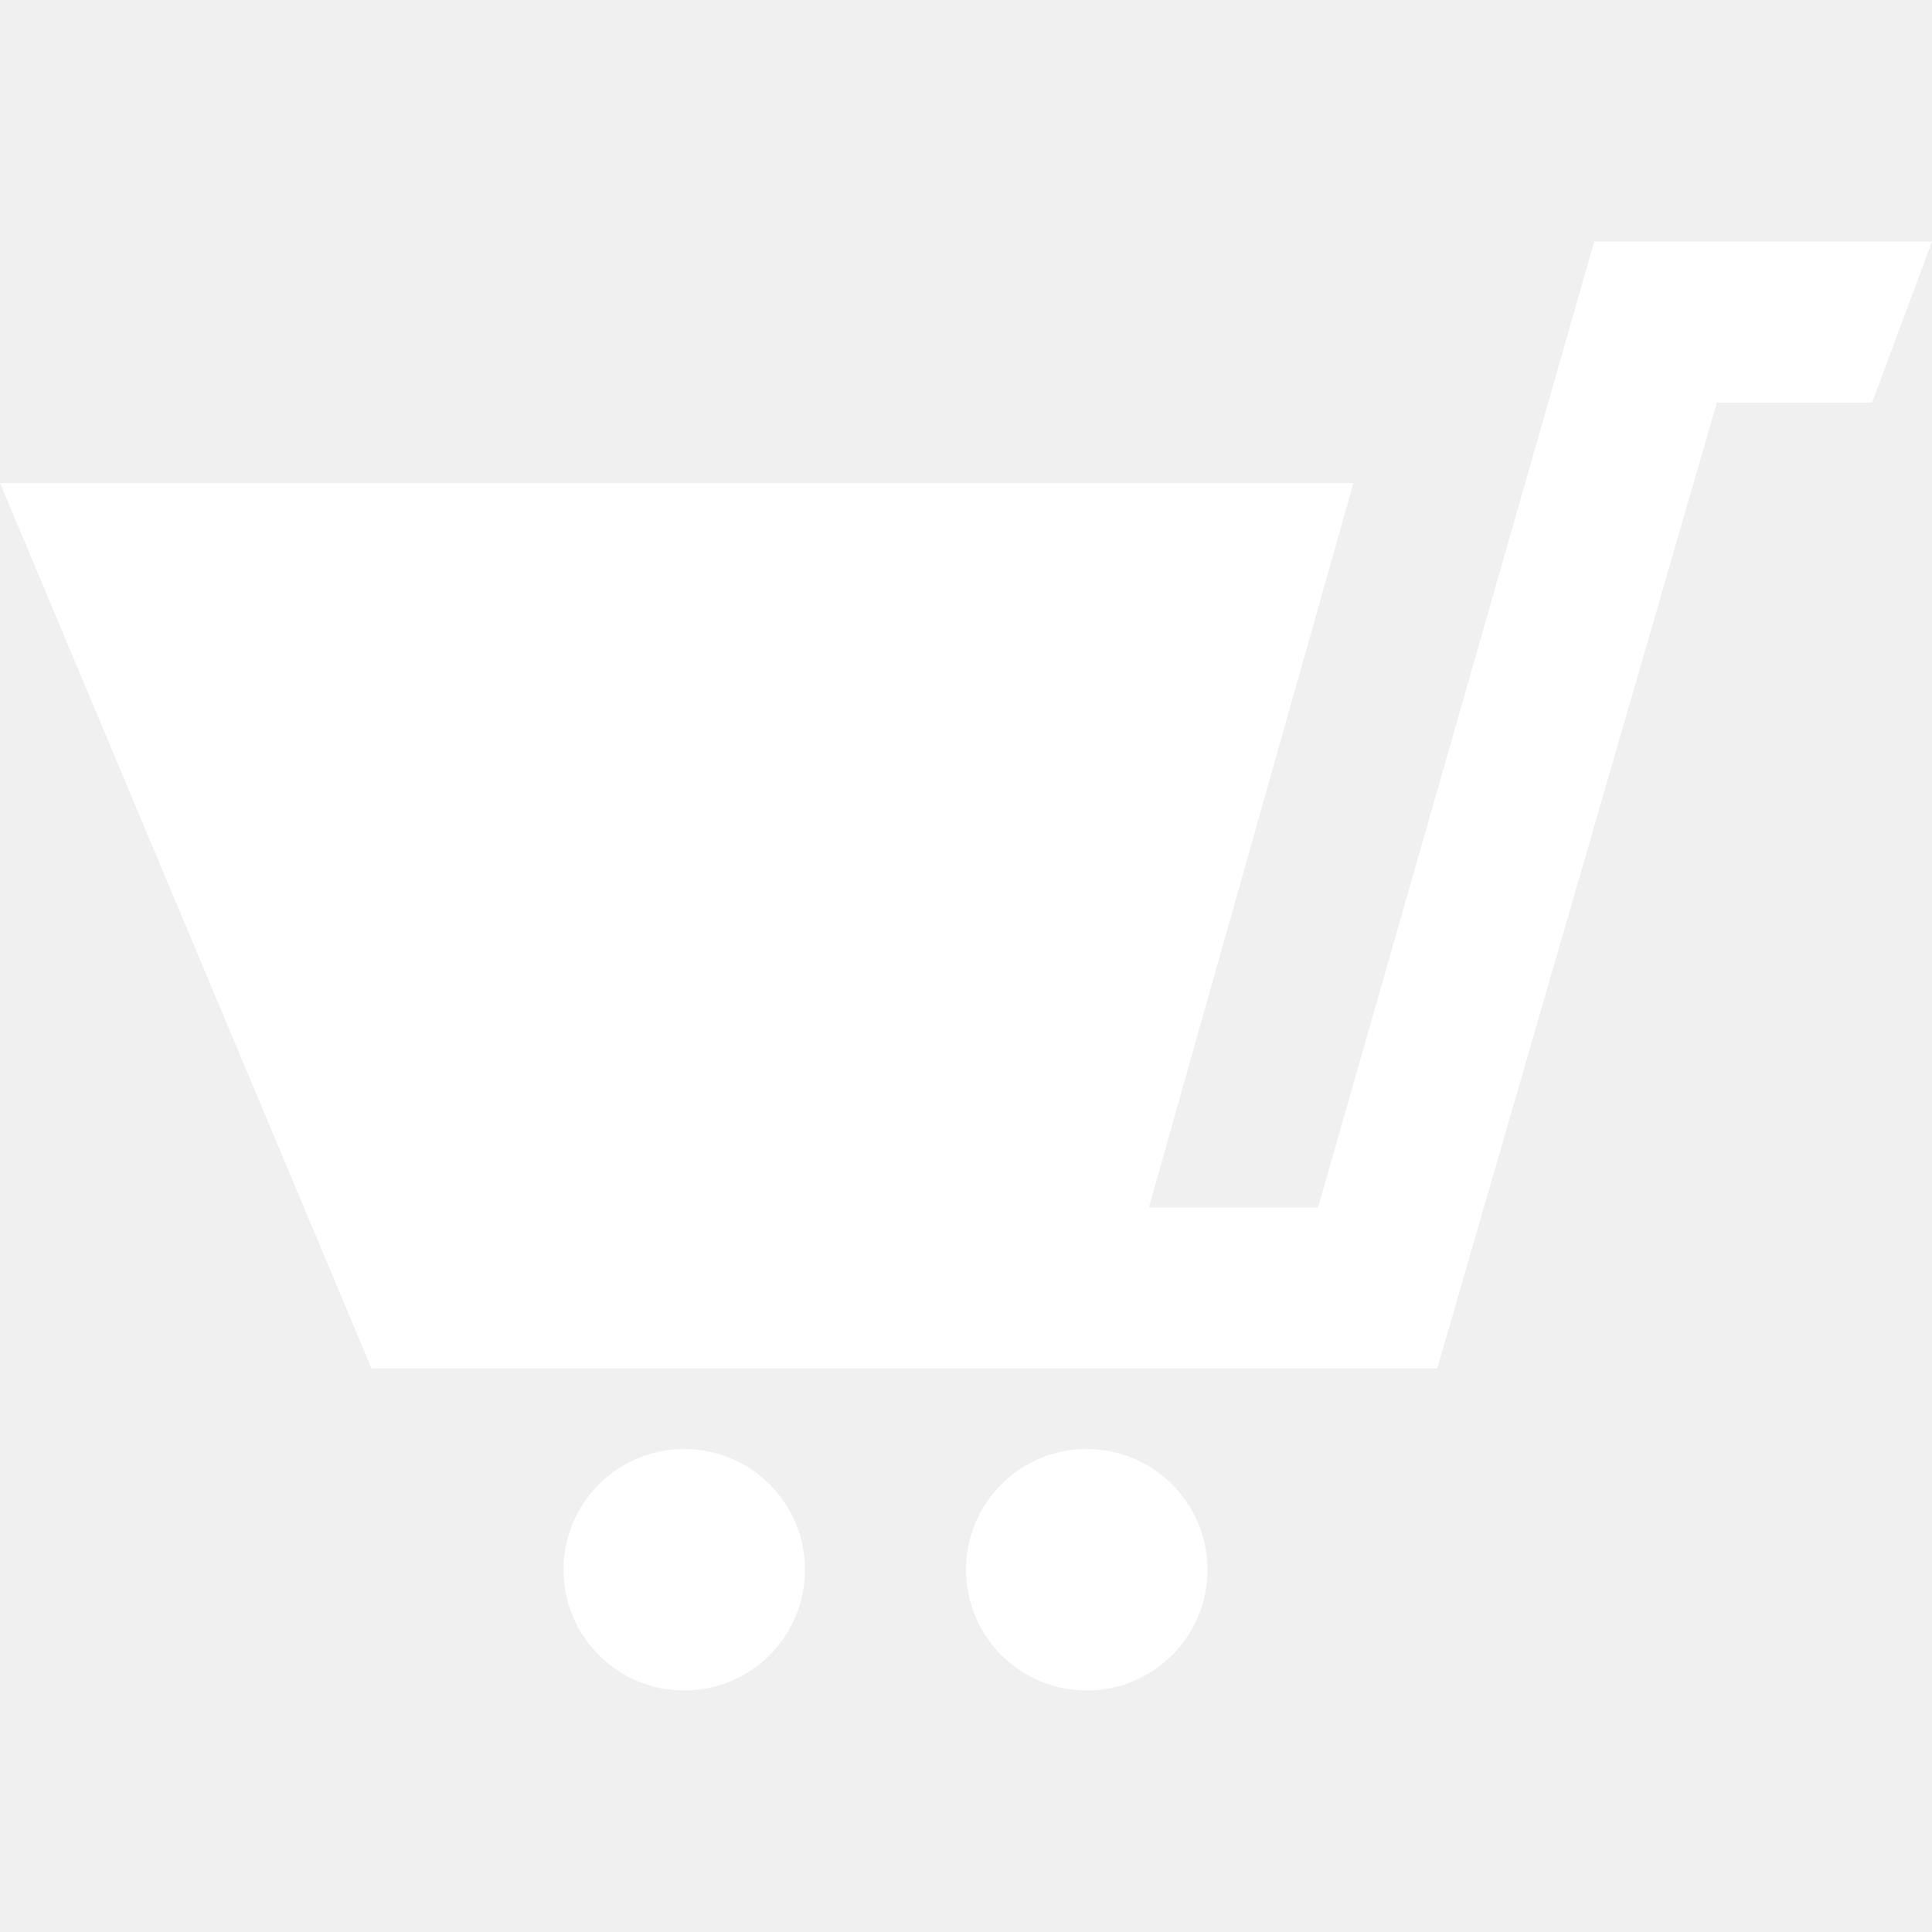
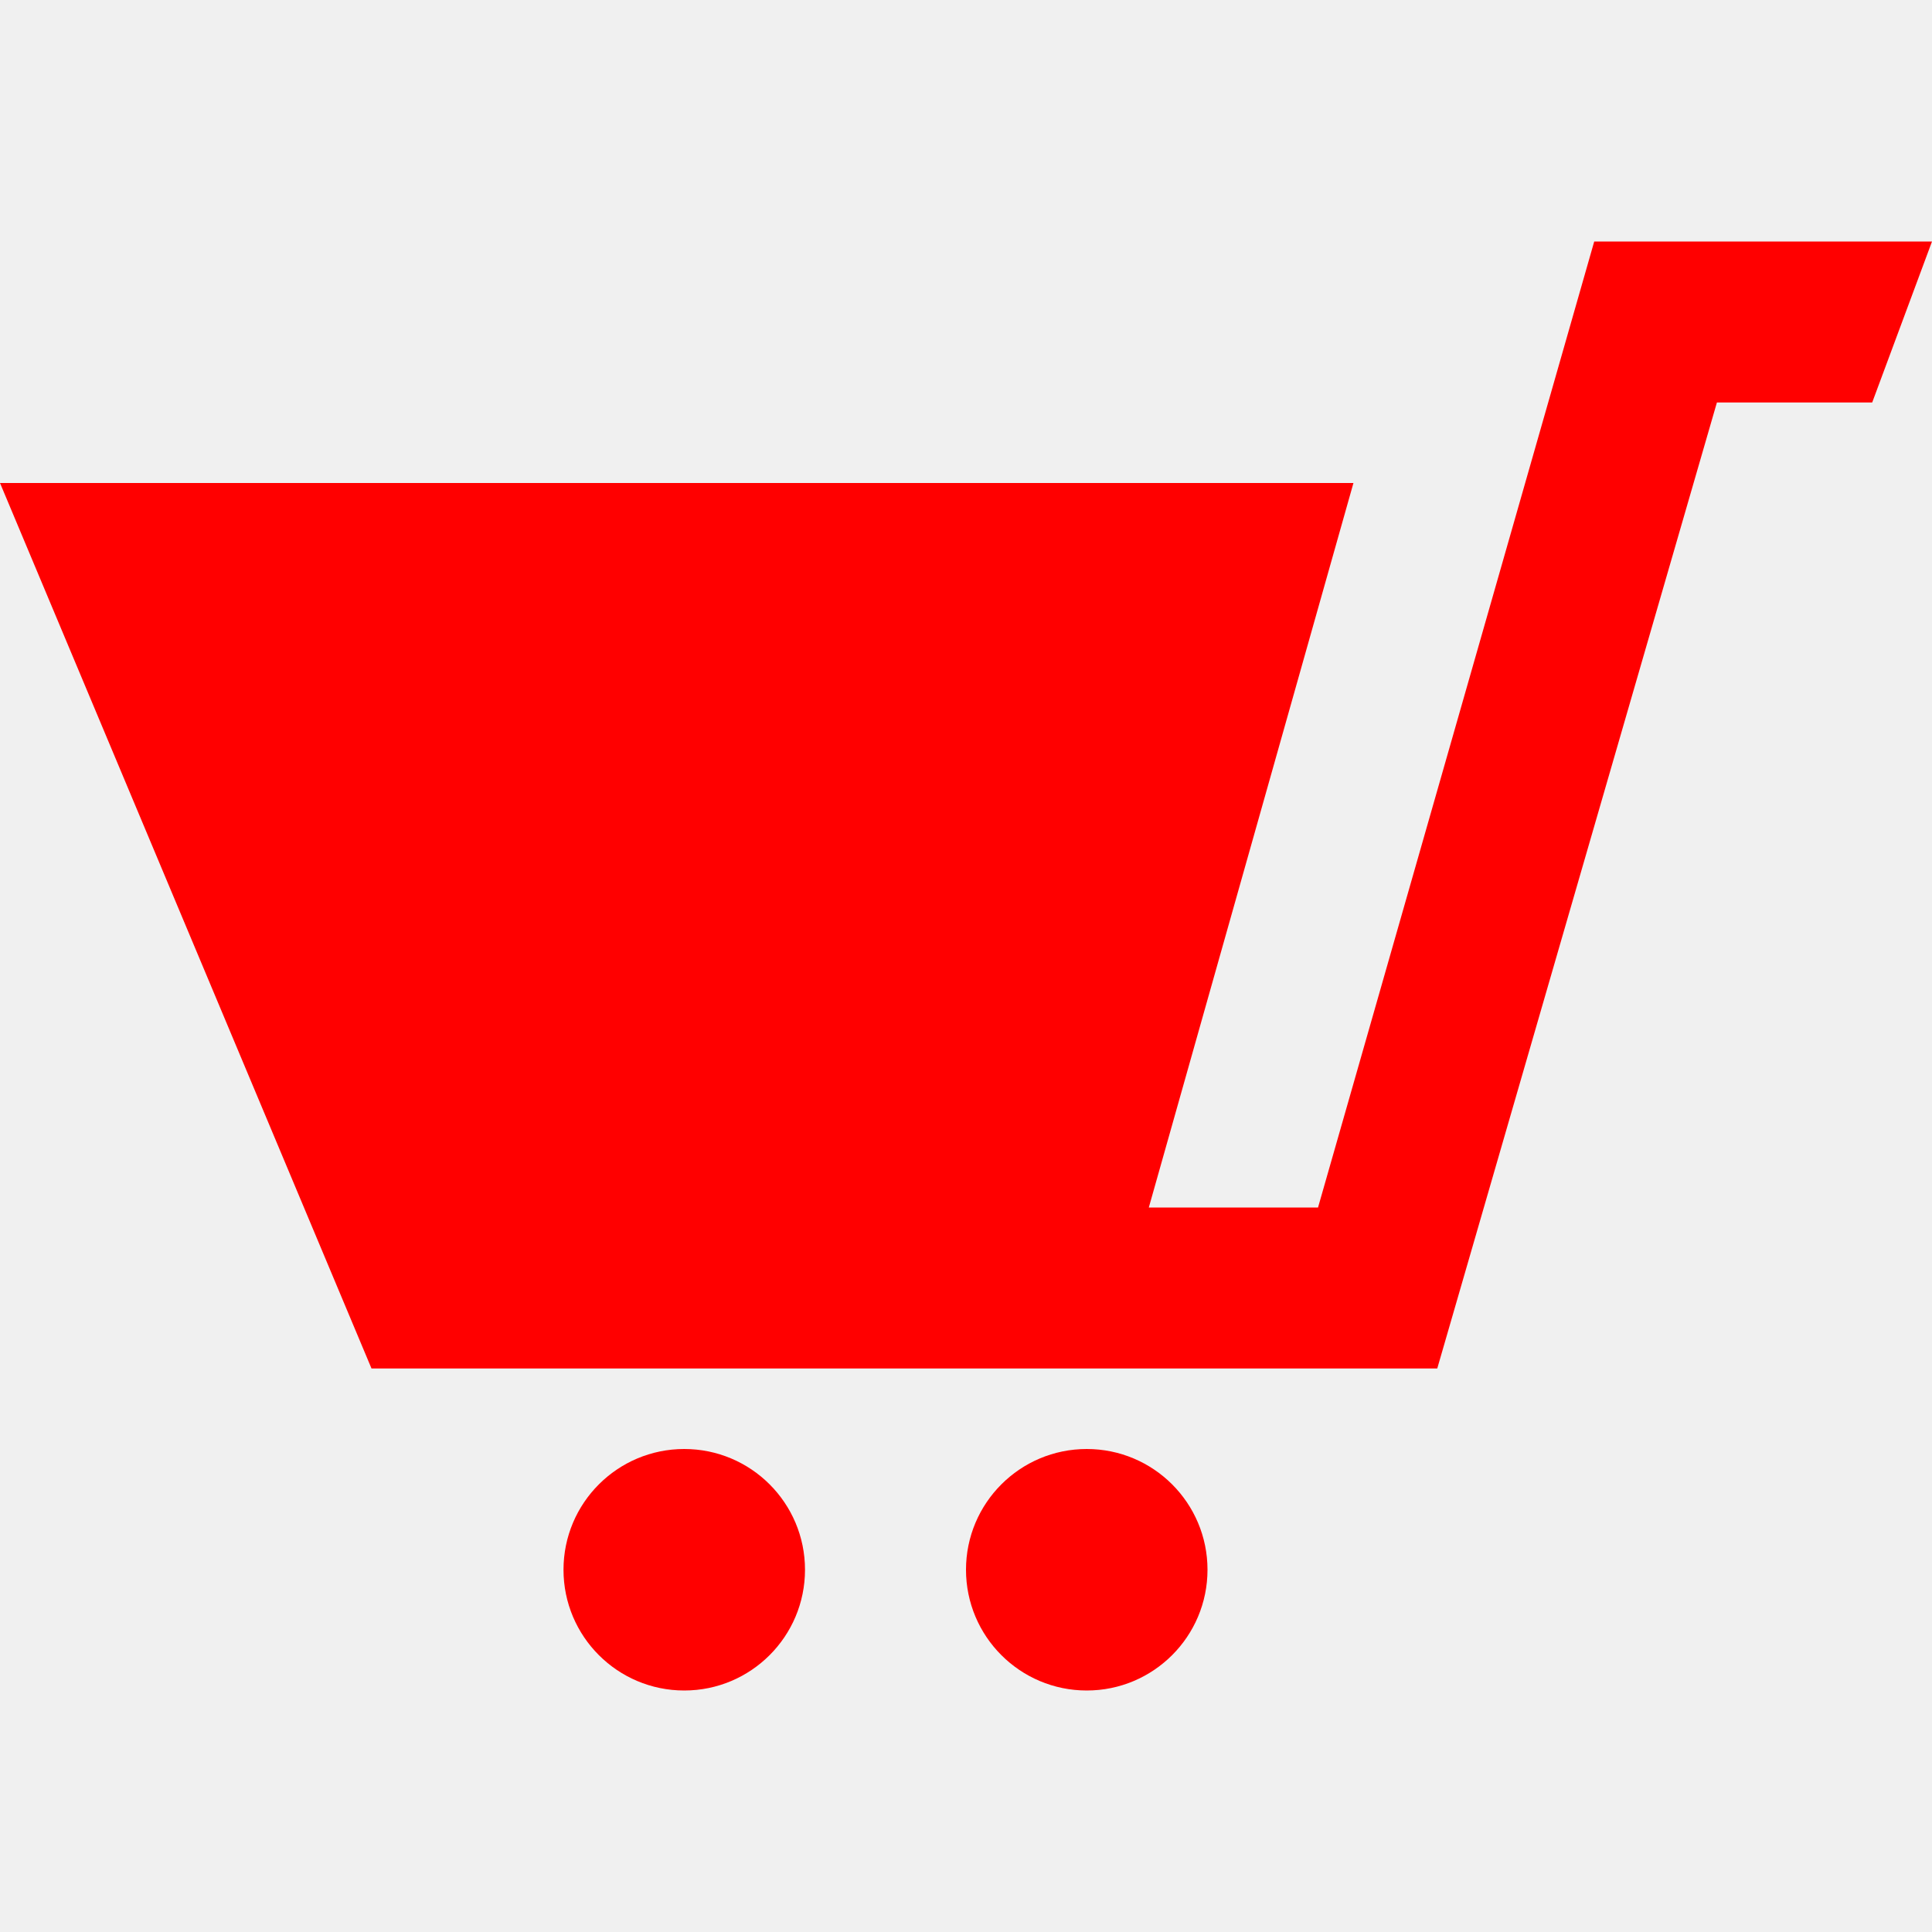
- <svg xmlns="http://www.w3.org/2000/svg" width="24" height="24" viewBox="0 0 24 24" fill="#fff">
+ <svg xmlns="http://www.w3.org/2000/svg" width="24" height="24" viewBox="0 0 24 24" fill="red">
  <path d="M10 19.5a1.5 1.5 0 1 1-3 0 1.5 1.5 0 0 1 3 0zm3.5-1.5a1.5 1.5 0 1 0 0 3 1.5 1.5 0 0 0 0-3zm6.304-15l-3.431 12h-2.102l2.542-9H0l4.615 11h13.239l3.474-12h1.929L24 3h-4.196z" />
</svg>
